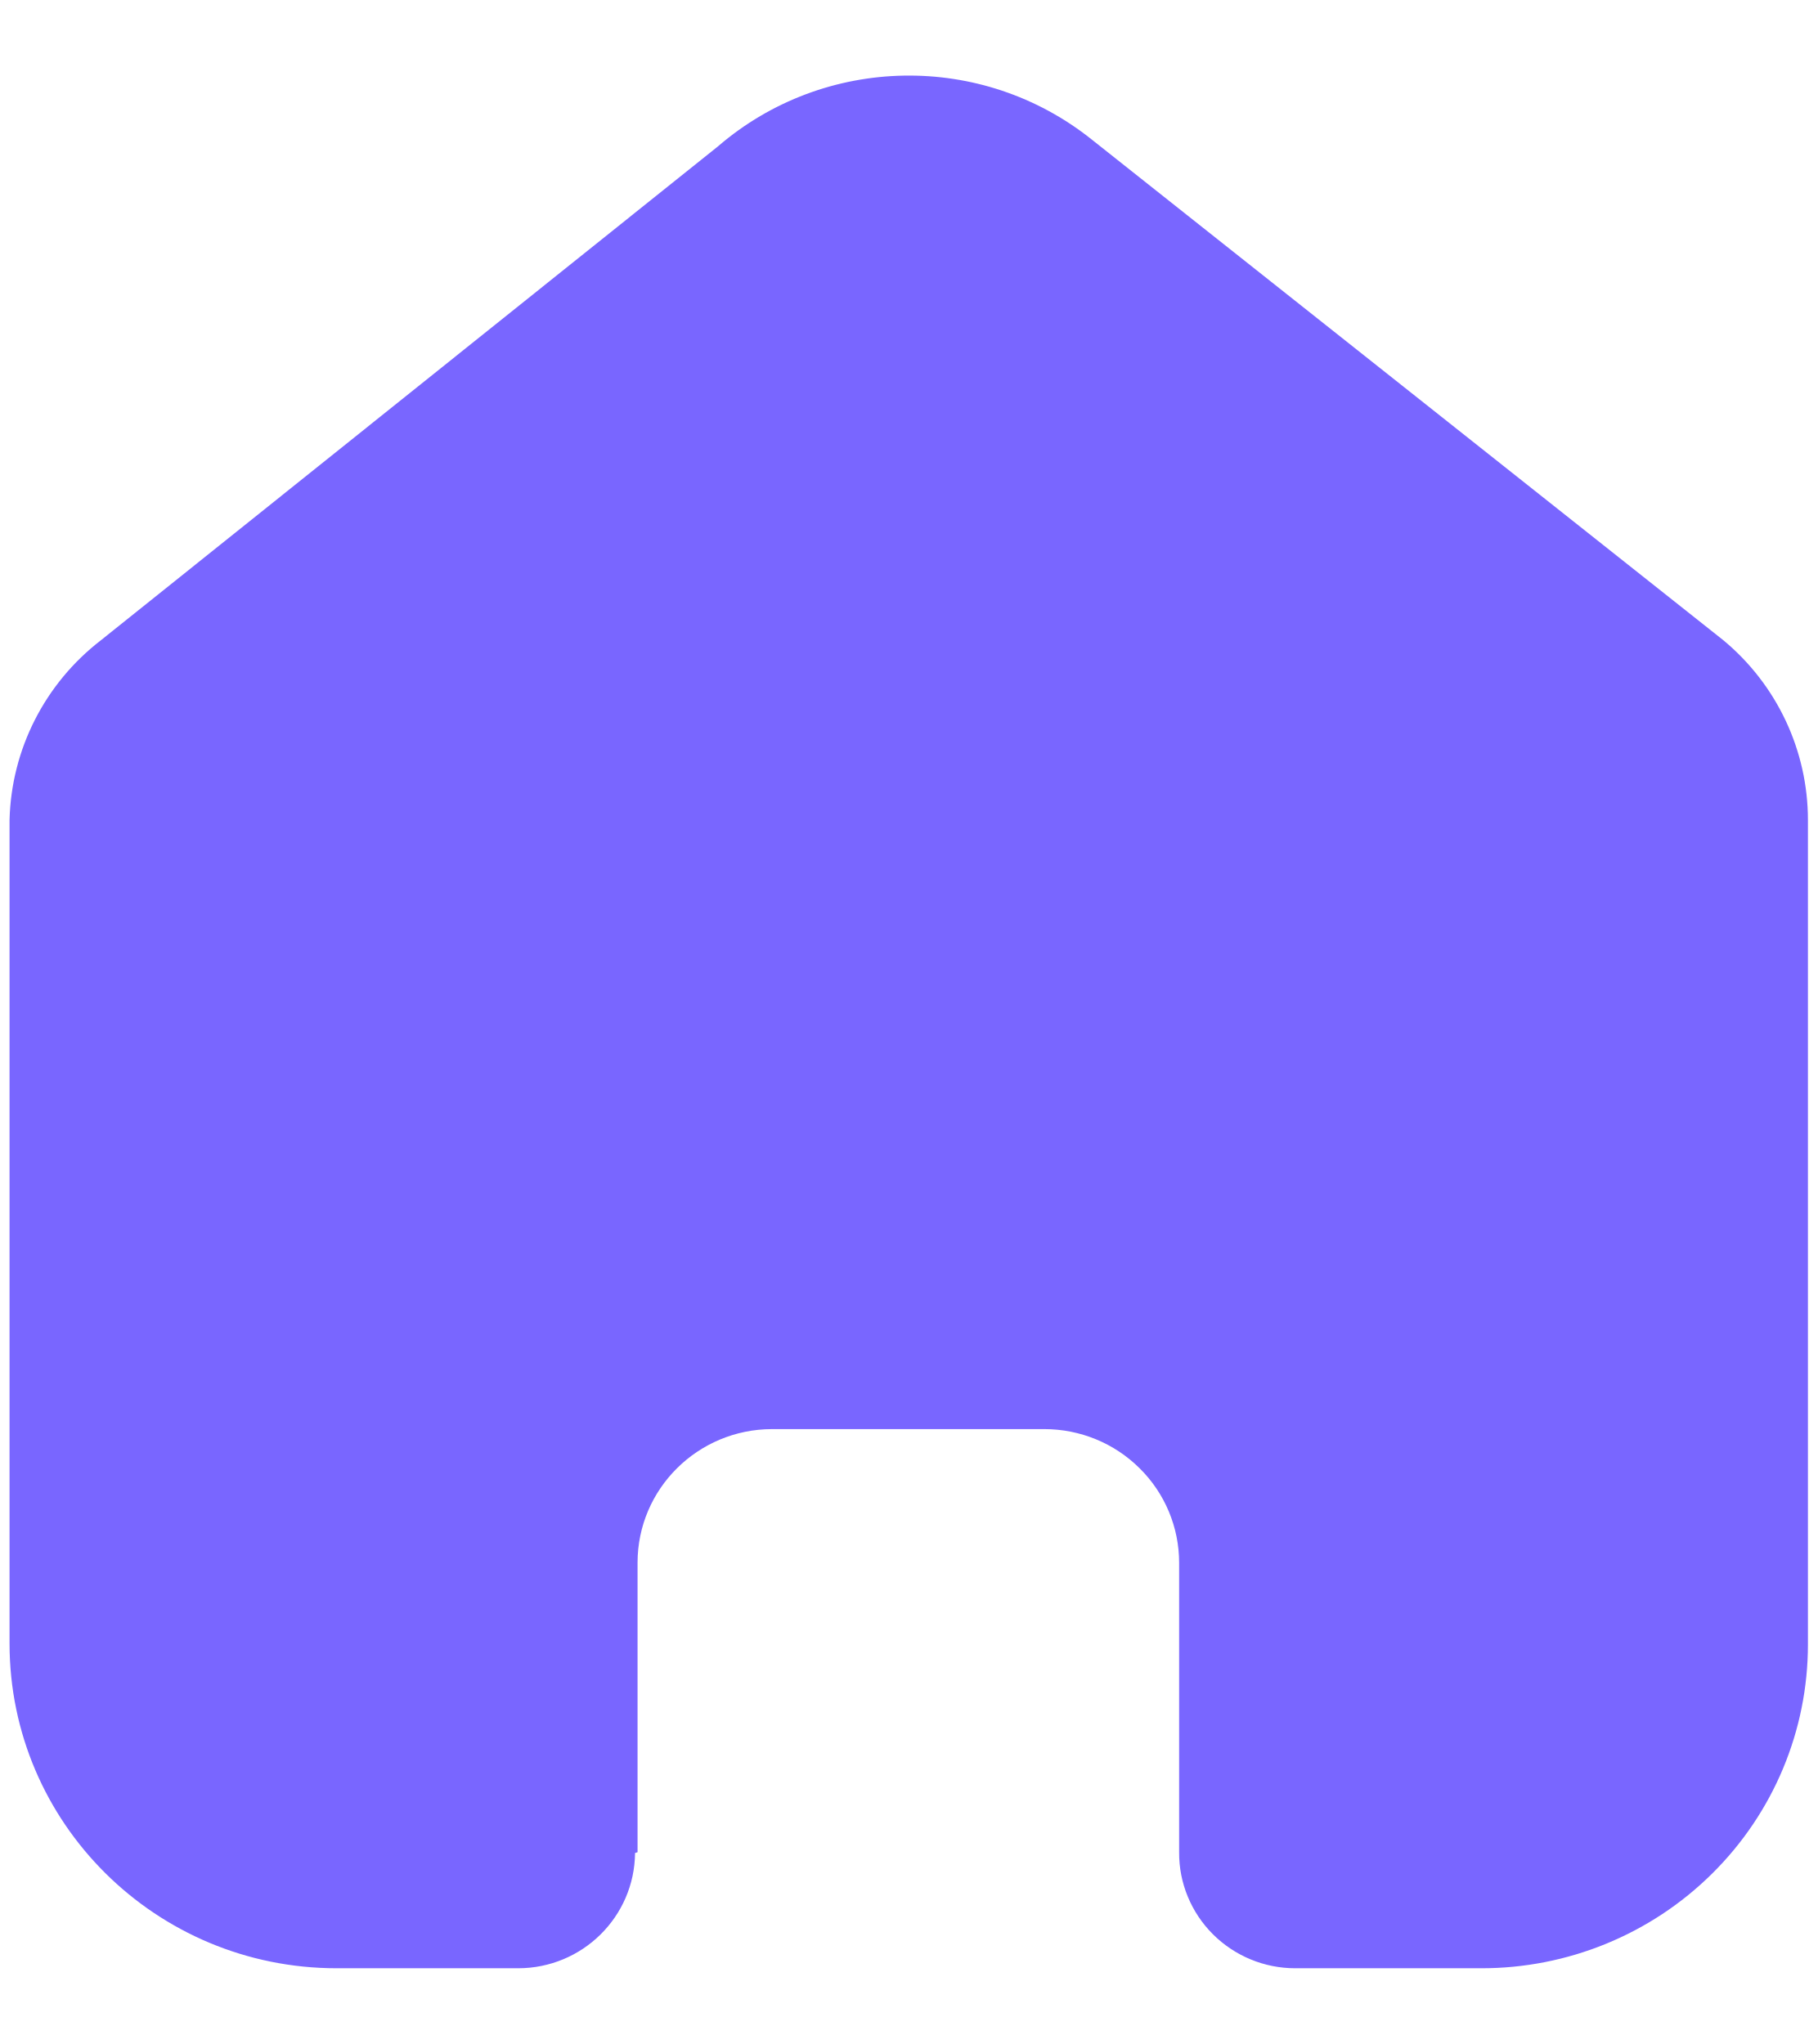
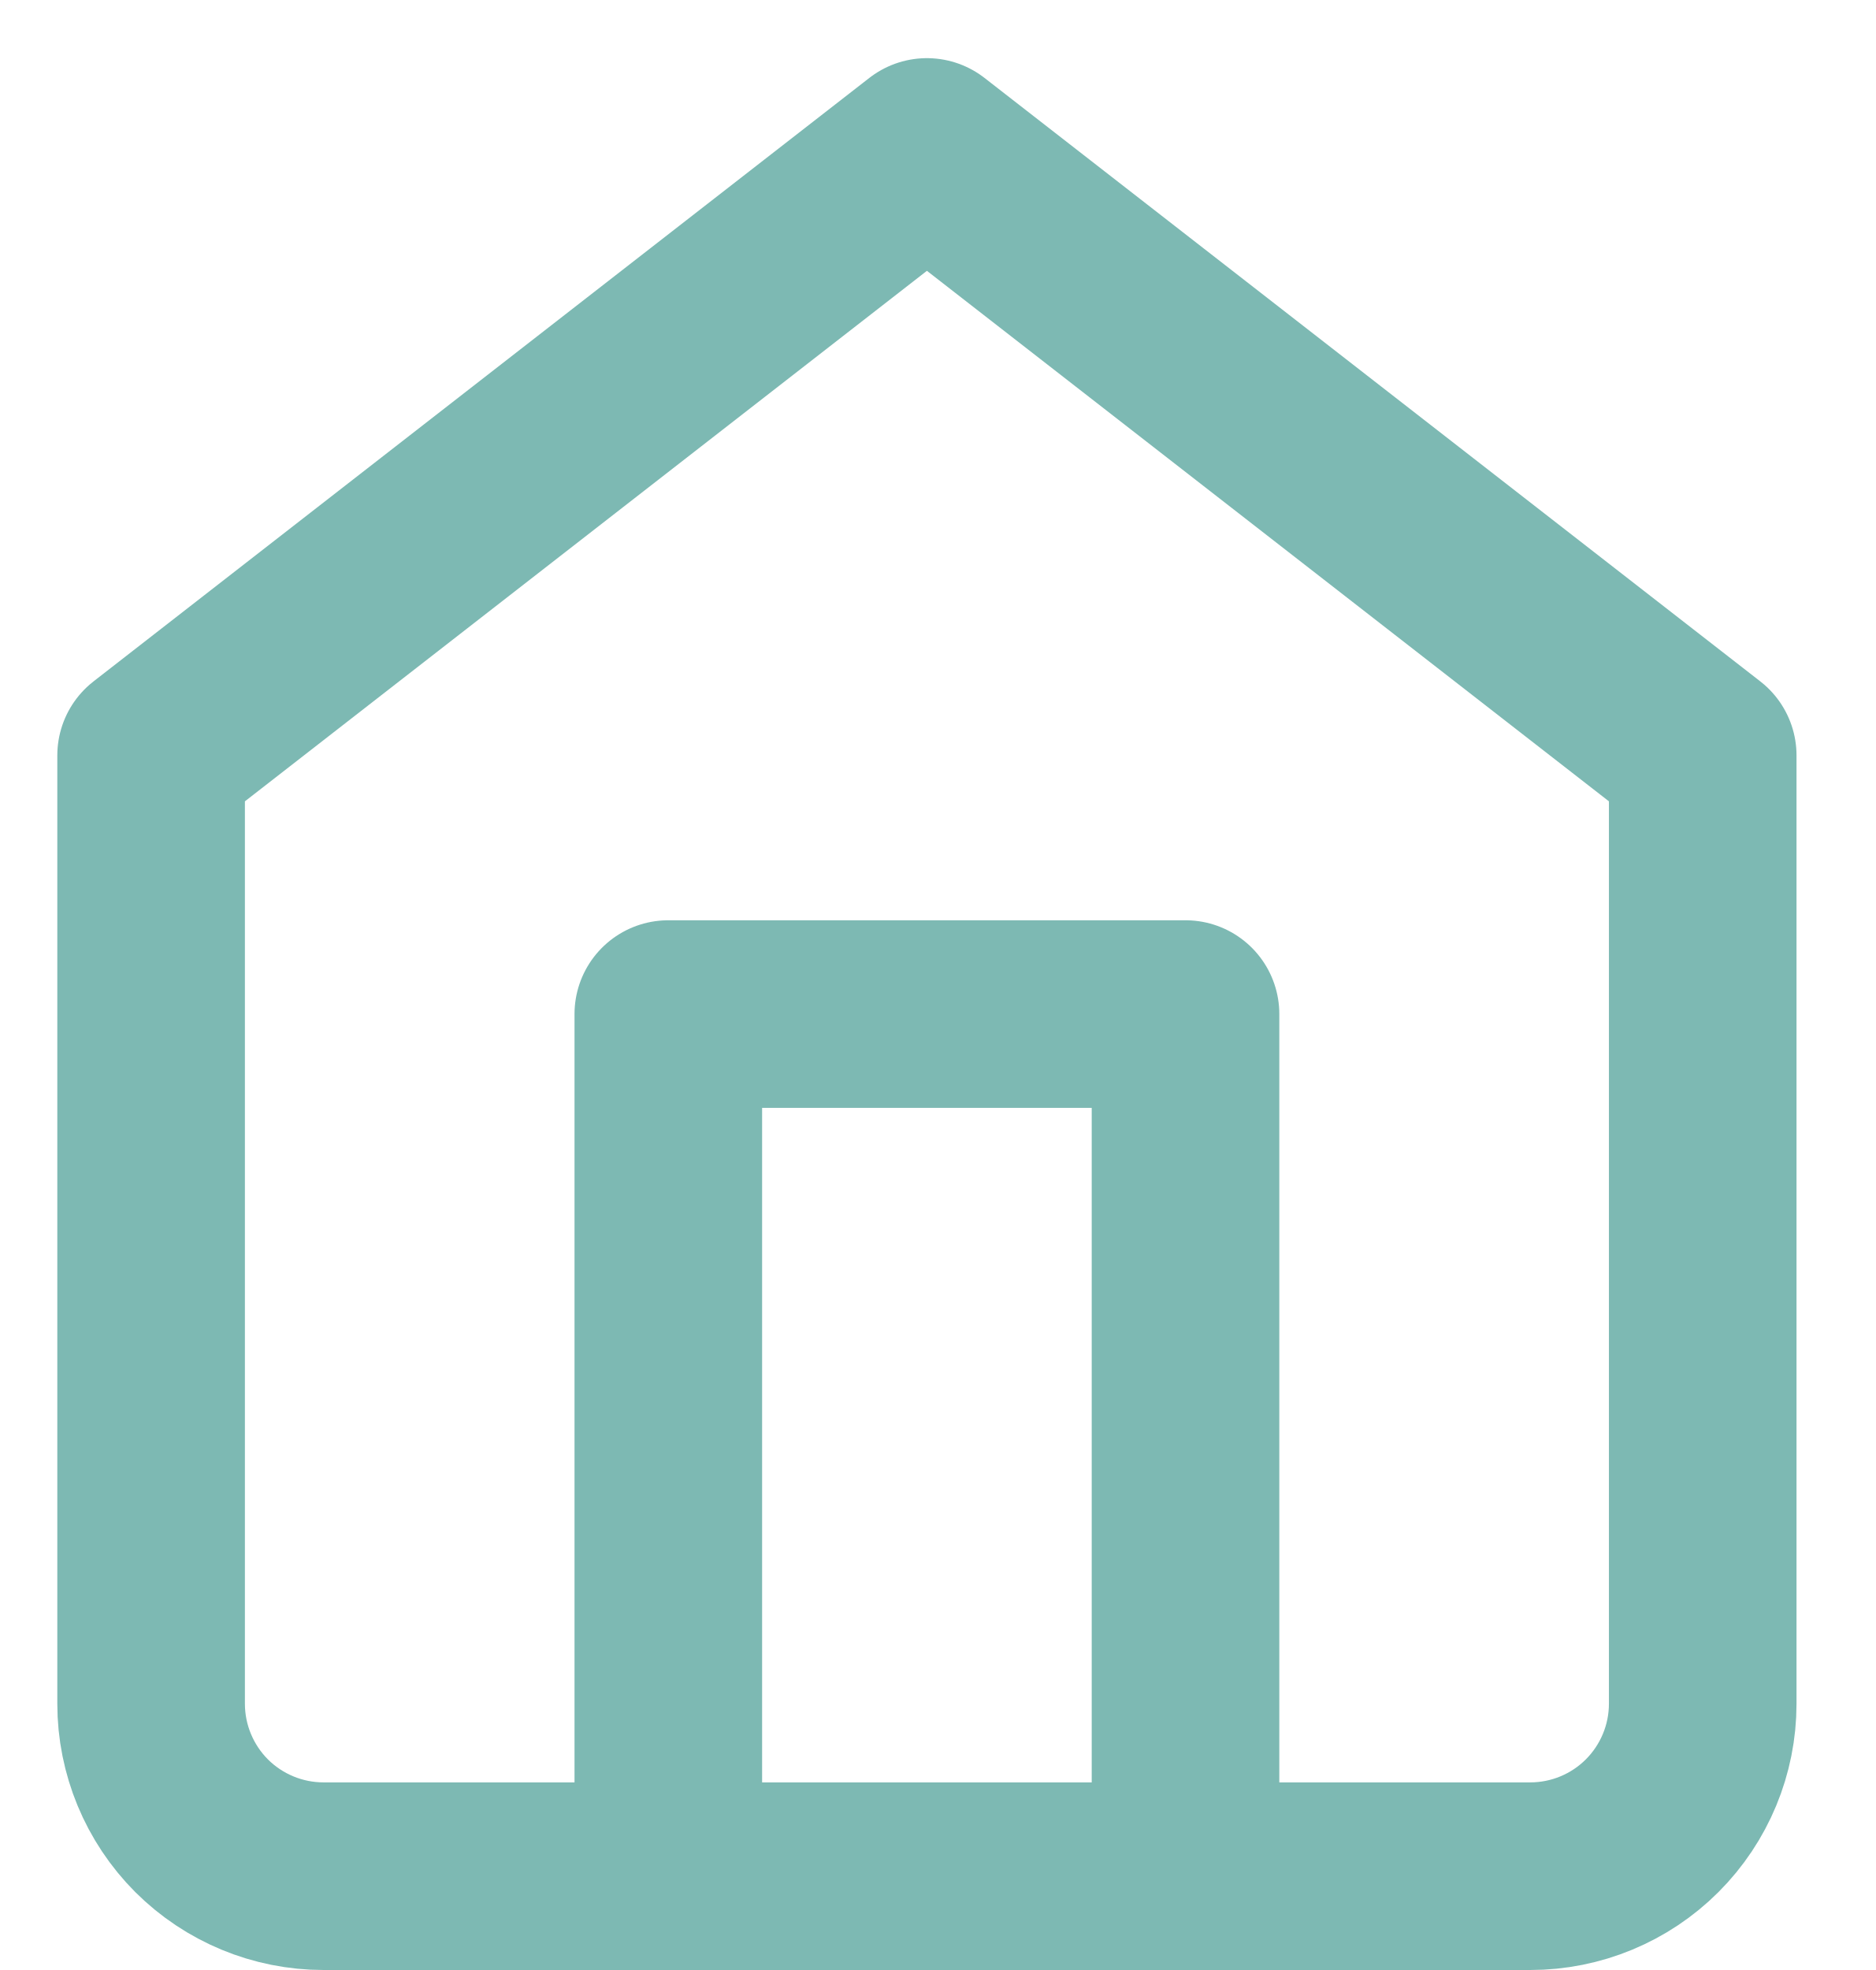
- <svg xmlns="http://www.w3.org/2000/svg" width="16" height="18" viewBox="0 0 16 18" fill="none">
-   <path d="M5.613 16.311V13.762C5.613 13.112 6.144 12.585 6.799 12.585H9.194C9.509 12.585 9.811 12.709 10.033 12.93C10.256 13.15 10.381 13.45 10.381 13.762V16.311C10.379 16.581 10.486 16.841 10.678 17.033C10.87 17.225 11.131 17.333 11.403 17.333H13.037C13.8 17.335 14.533 17.035 15.073 16.5C15.614 15.965 15.917 15.239 15.917 14.481V7.222C15.917 6.61 15.644 6.029 15.171 5.637L9.612 1.229C8.645 0.456 7.26 0.481 6.322 1.288L0.89 5.637C0.395 6.018 0.099 6.6 0.084 7.222V14.473C0.084 16.053 1.373 17.333 2.964 17.333H4.561C5.127 17.333 5.586 16.88 5.591 16.318L5.613 16.311Z" fill="#7966FF" />
+ <svg xmlns="http://www.w3.org/2000/svg" width="20" height="21" viewBox="0 0 20 21" fill="none">
+   <path d="M1.611 8.053L9.882 1.62L18.153 8.053V18.162C18.153 18.649 17.959 19.117 17.614 19.462C17.27 19.806 16.802 20 16.315 20H3.449C2.961 20 2.494 19.806 2.149 19.462C1.805 19.117 1.611 18.649 1.611 18.162V8.053Z" stroke="#7DB9B3" stroke-width="2" stroke-linecap="round" stroke-linejoin="round" />
+   <path d="M7.125 20V10.81H12.639V20" stroke="#7DB9B3" stroke-width="2" stroke-linecap="round" stroke-linejoin="round" />
</svg>
